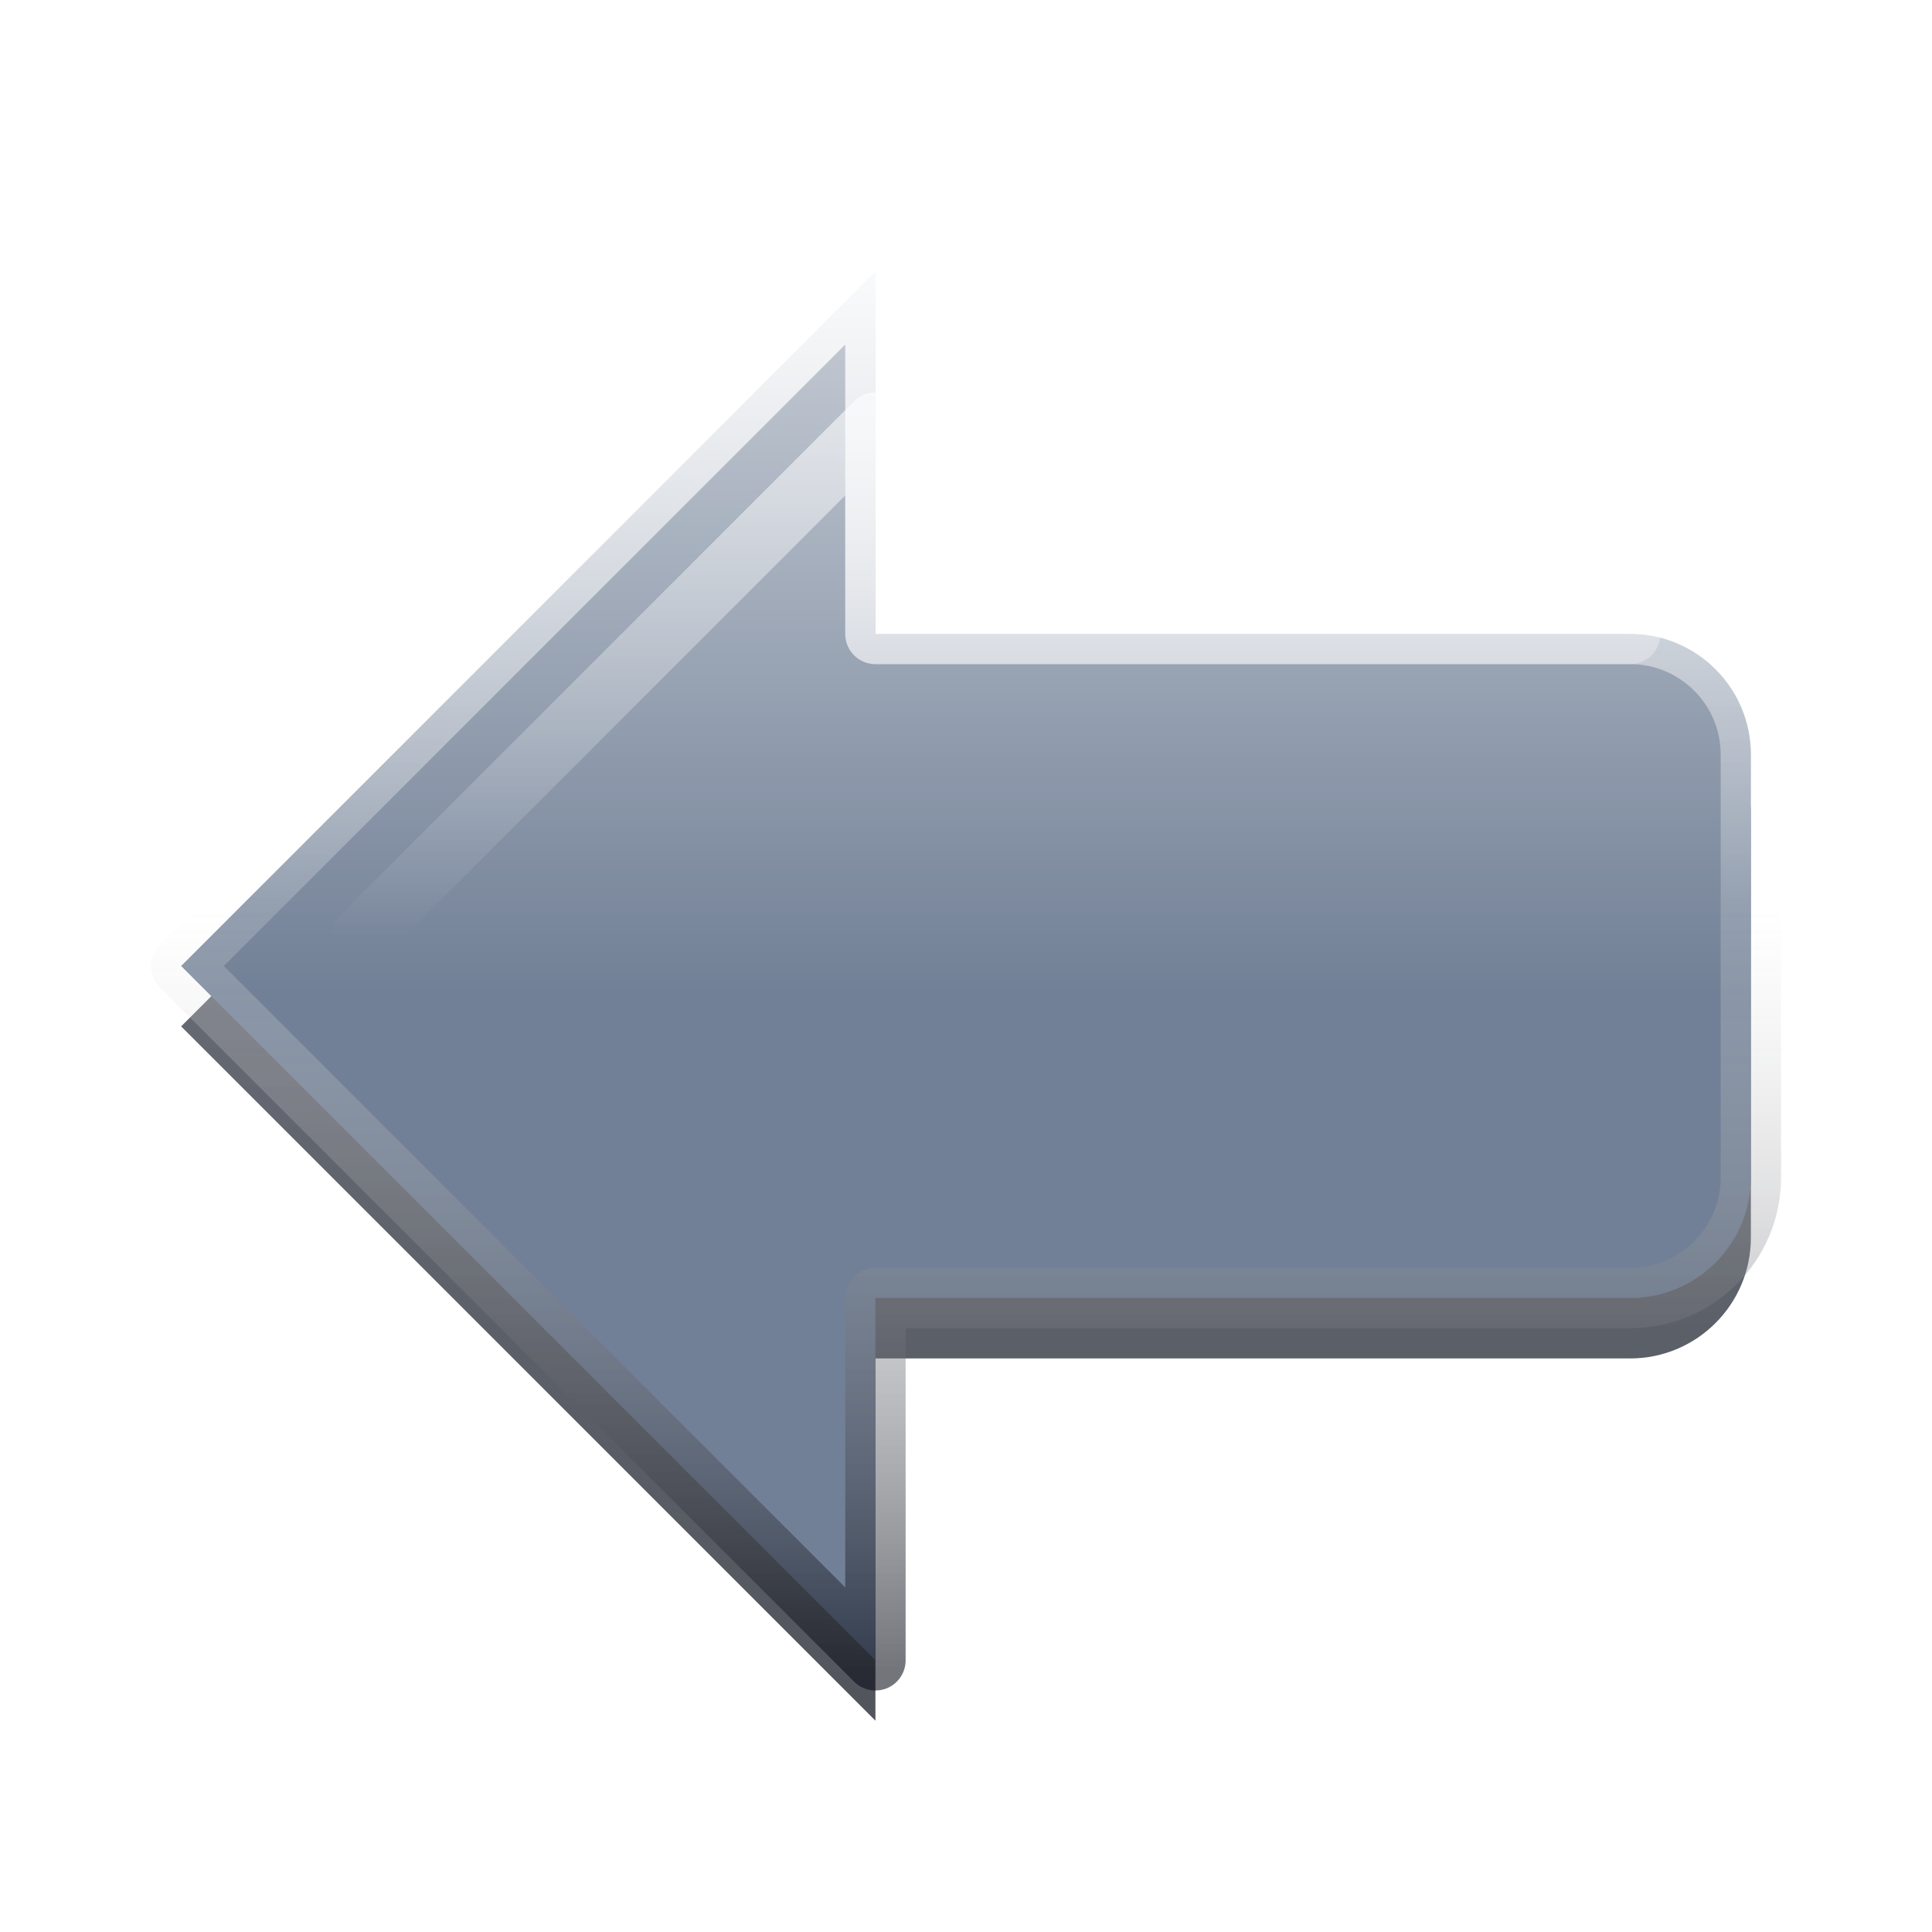
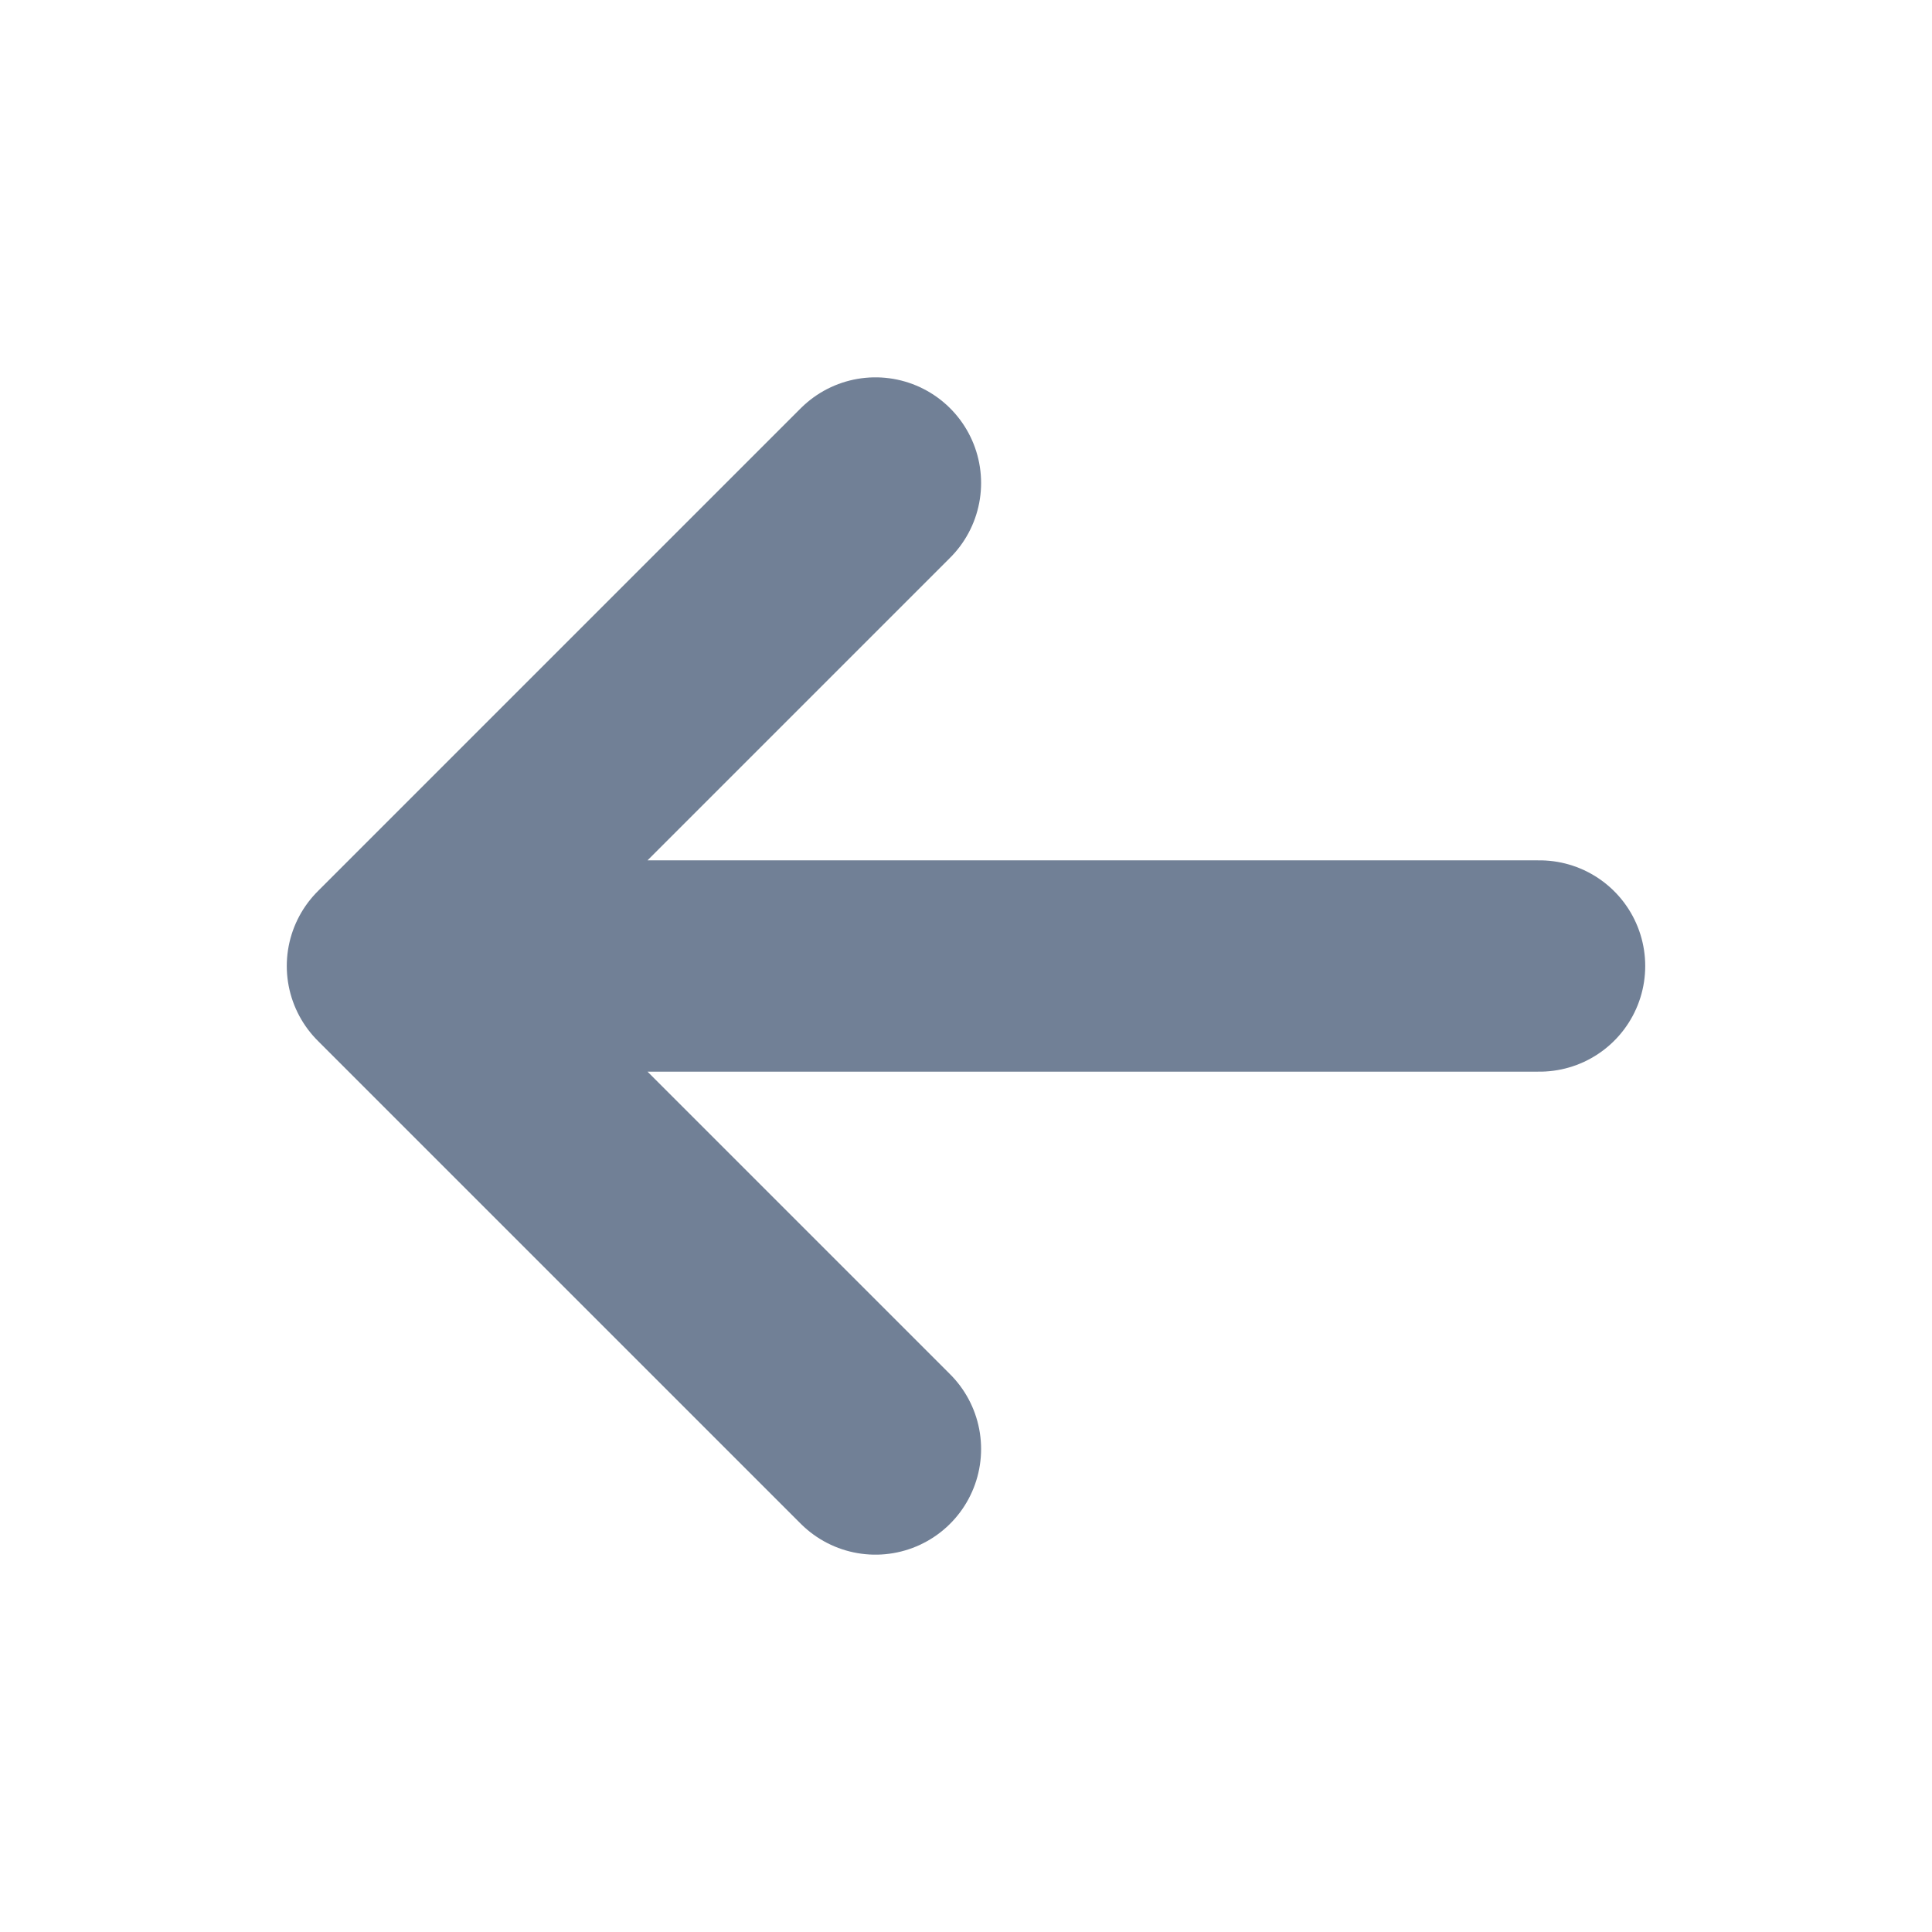
<svg xmlns="http://www.w3.org/2000/svg" viewBox="0 0 64 64">
-   <defs>
-     <linearGradient id="edge" x1="0" y1="0" x2="0" y2="1">
-       <stop offset="0" stop-color="#172033" stop-opacity=".82" />
-       <stop offset="1" stop-color="#050913" stop-opacity=".96" />
-     </linearGradient>
-     <linearGradient id="rim" x1="0" y1="0" x2="0" y2="1">
-       <stop offset="0" stop-color="#fff" stop-opacity=".9" />
-       <stop offset=".46" stop-color="#fff" stop-opacity=".18" />
-       <stop offset="1" stop-color="#050914" stop-opacity=".56" />
-     </linearGradient>
-     <linearGradient id="shine" x1="0" y1="0" x2="0" y2="1">
-       <stop offset="0" stop-color="#fff" stop-opacity=".64" />
-       <stop offset="1" stop-color="#fff" stop-opacity="0" />
-     </linearGradient>
-     <clipPath id="shape">
-       <path d="M29 9 6 32l23 23V43h25a4 4 0 0 0 4-4V25a4 4 0 0 0-4-4H29Z" />
-     </clipPath>
-   </defs>
-   <path d="M29 11 6 34l23 23V45h25a4 4 0 0 0 4-4V27a4 4 0 0 0-4-4H29Z" fill="url(#edge)" opacity=".72" />
-   <path d="M29 9 6 32l23 23V43h25a4 4 0 0 0 4-4V25a4 4 0 0 0-4-4H29Z" fill="#718096" stroke="url(#rim)" stroke-width="2" stroke-linejoin="round" />
-   <rect x="5" y="8" width="54" height="25" fill="url(#shine)" clip-path="url(#shape)" />
-   <path d="m12 31 17-17v7h25" fill="none" stroke="url(#shine)" stroke-width="2" stroke-linecap="round" stroke-linejoin="round" opacity=".9" />
+   <path d="M51 32H13M29 16 13 32l16 16" fill="none" stroke="#718096" stroke-width="7" stroke-linecap="round" stroke-linejoin="round" />
</svg>
